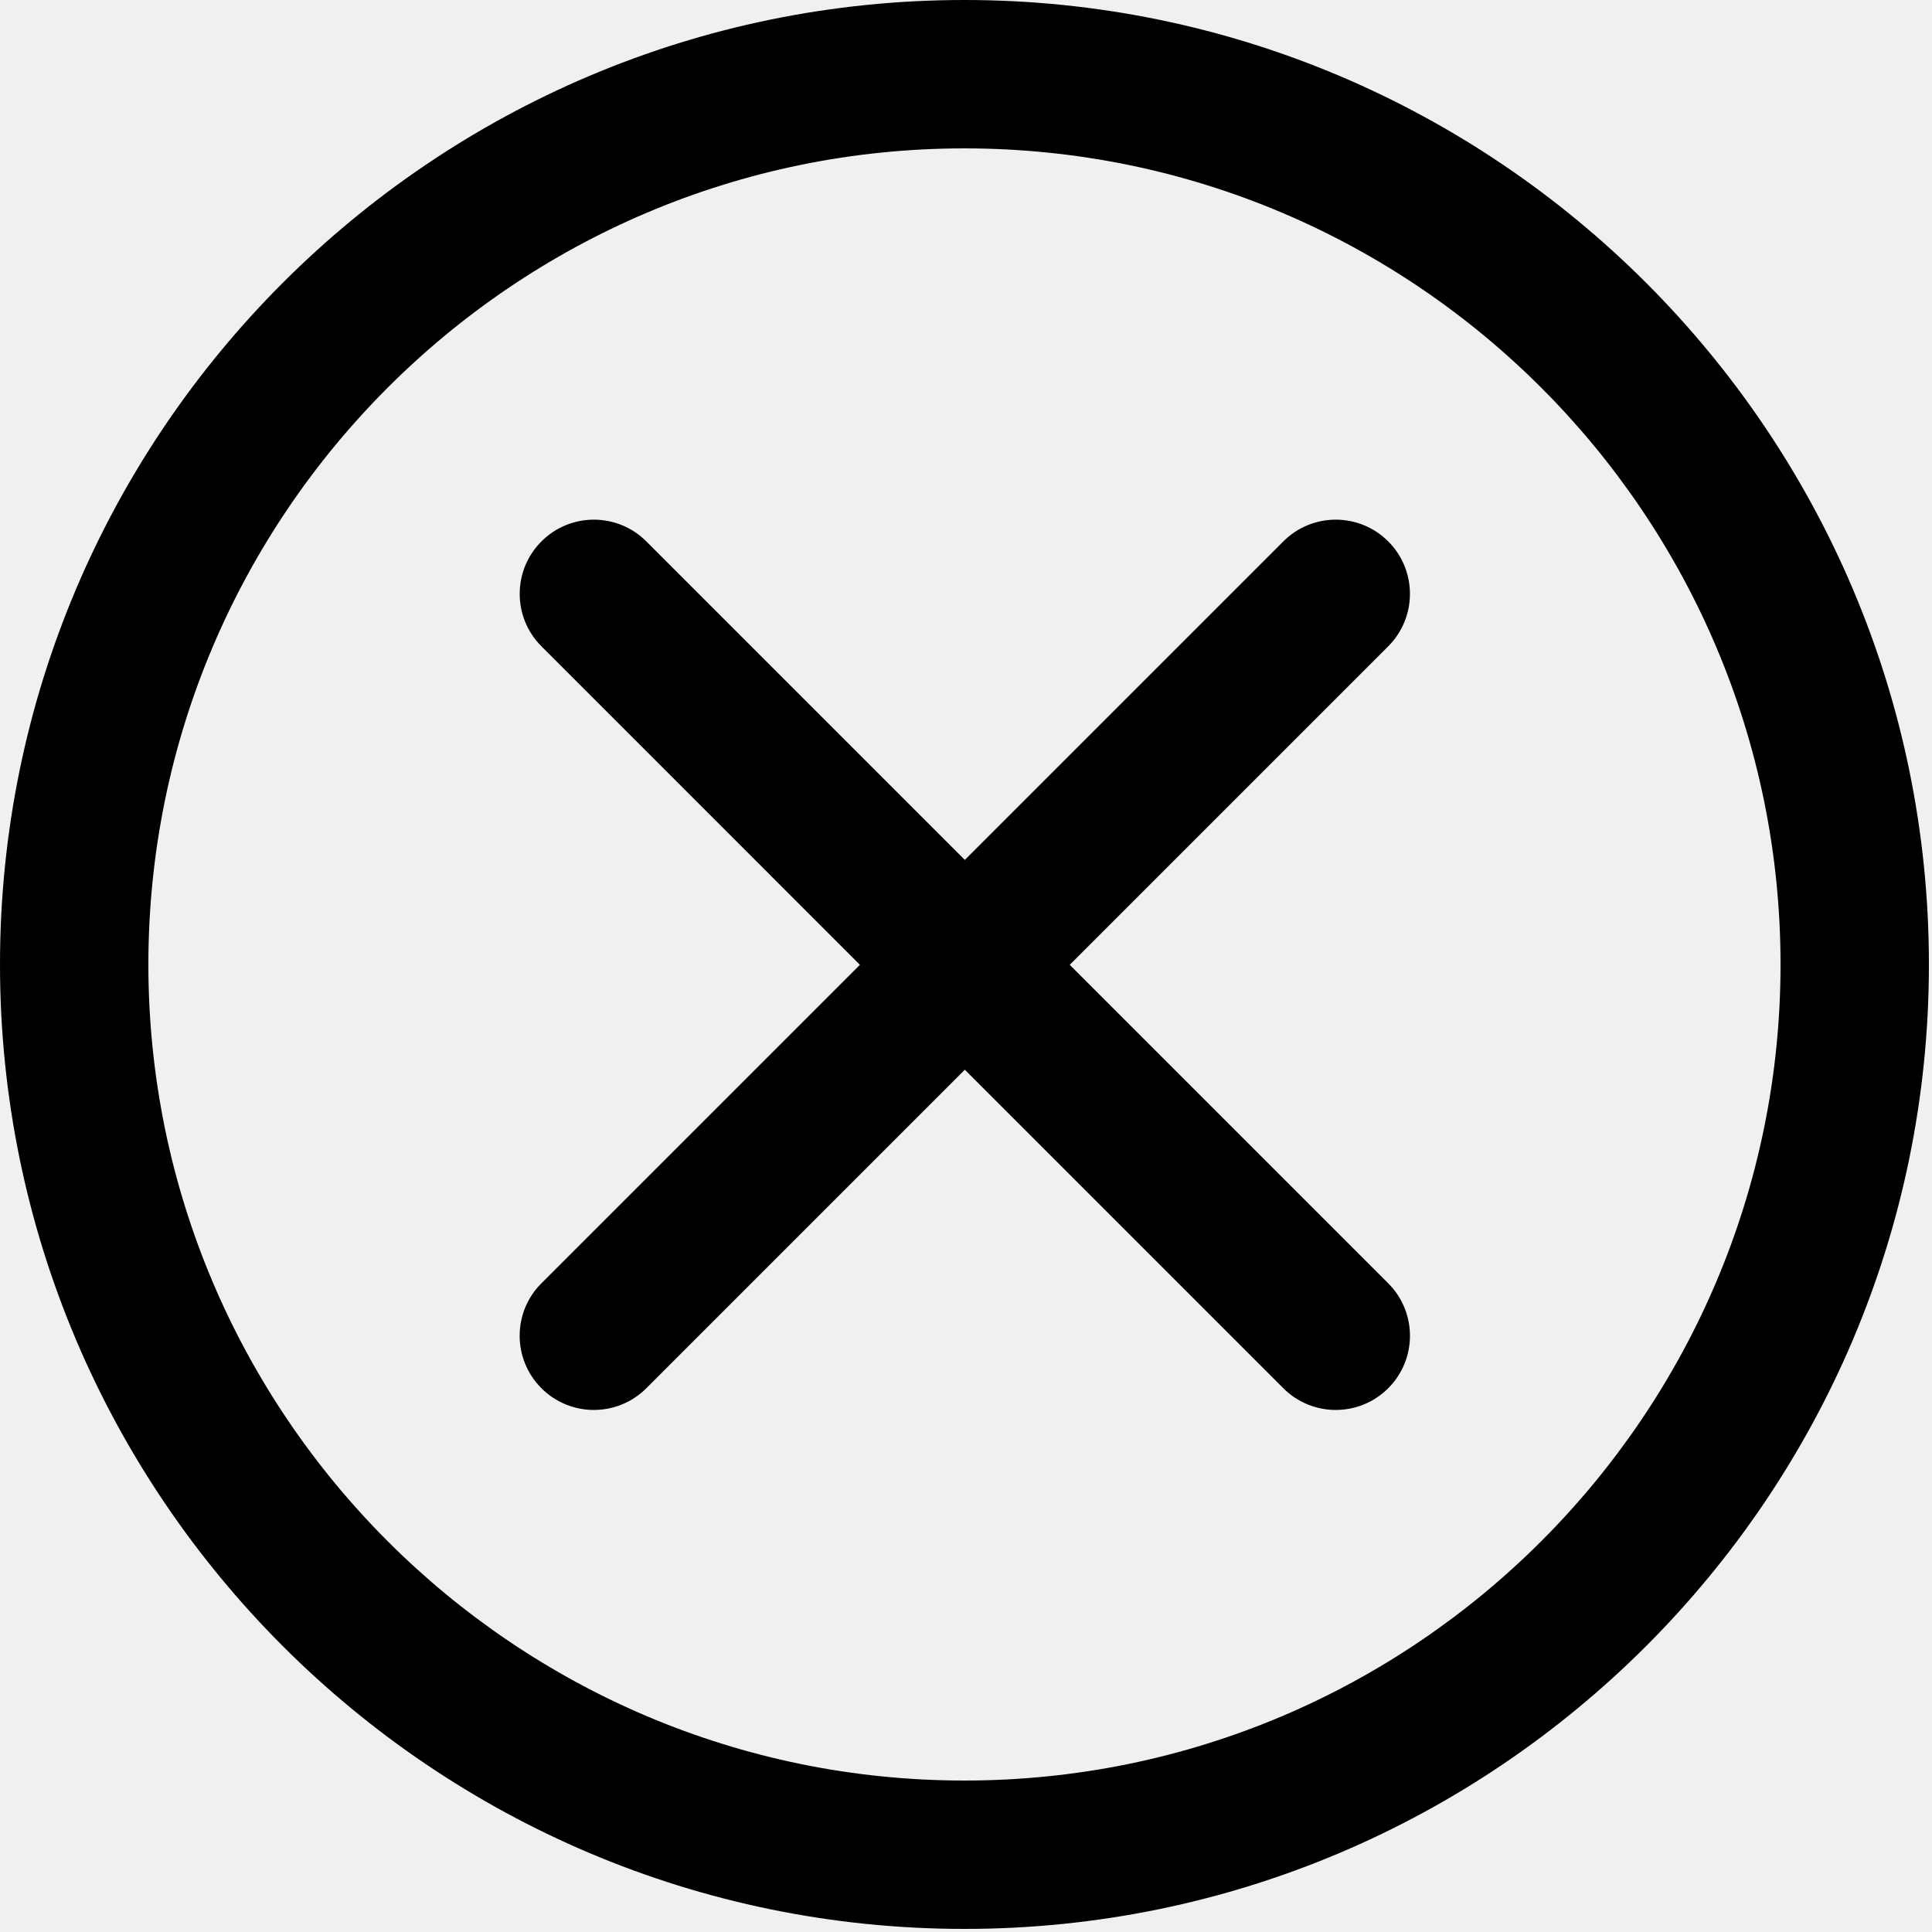
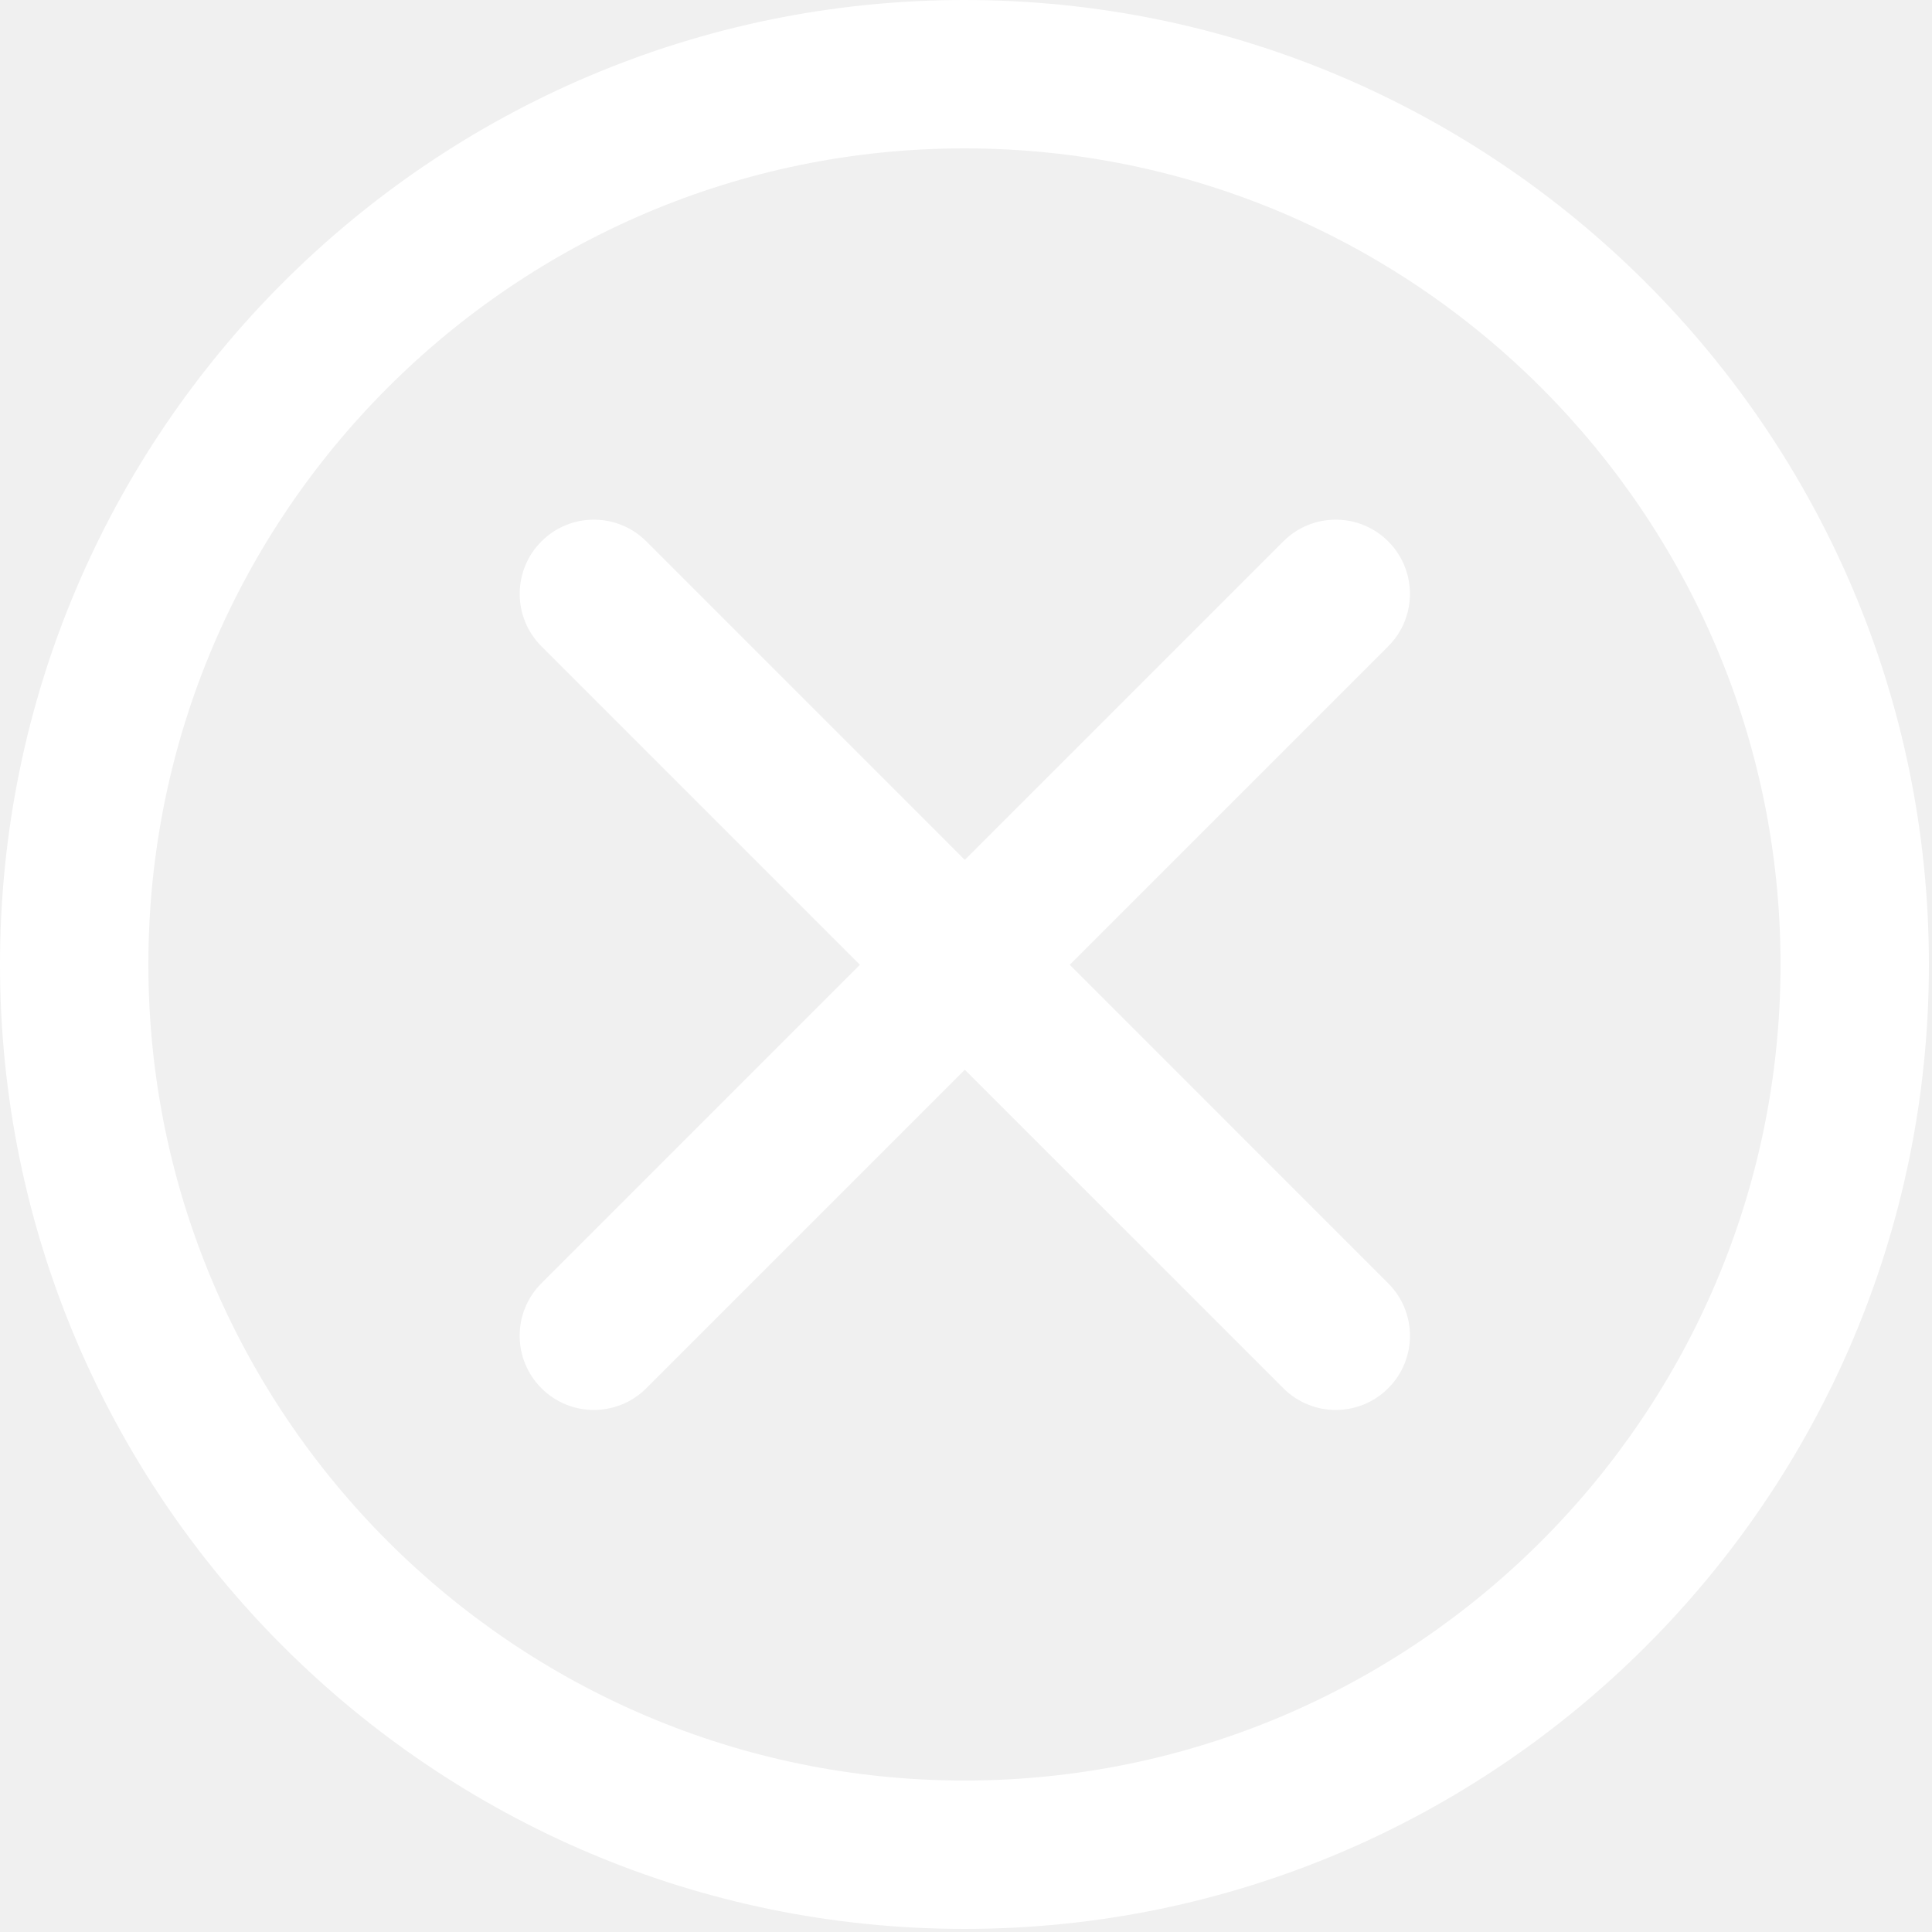
<svg xmlns="http://www.w3.org/2000/svg" width="375" height="375" viewBox="0 0 375 375" fill="none">
-   <path d="M187.2 0C83.975 0 0 83.975 0 187.2C0 290.425 83.975 374.4 187.2 374.4C290.425 374.4 374.4 290.425 374.4 187.2C374.4 83.975 290.425 0 187.2 0ZM187.2 345.6C99.861 345.6 28.8 274.539 28.8 187.2C28.8 99.861 99.861 28.8 187.2 28.8C274.539 28.8 345.6 99.861 345.6 187.2C345.6 274.539 274.539 345.6 187.2 345.6Z" fill="black" />
-   <path d="M269.454 105.086C263.826 99.459 254.714 99.459 249.092 105.086L187.27 166.908L125.454 105.086C119.826 99.459 110.714 99.459 105.092 105.086C99.47 110.714 99.465 119.826 105.092 125.448L166.908 187.27L105.086 249.086C99.459 254.714 99.459 263.826 105.086 269.448C107.903 272.265 111.584 273.67 115.27 273.67C118.956 273.67 122.637 272.265 125.454 269.454L187.27 207.632L249.086 269.448C251.903 272.265 255.584 273.67 259.27 273.67C262.956 273.67 266.637 272.265 269.454 269.454C275.081 263.826 275.081 254.714 269.454 249.092L207.632 187.27L269.448 125.454C275.075 119.826 275.075 110.714 269.454 105.086Z" fill="black" />
+   <path d="M187.2 0C83.975 0 0 83.975 0 187.2C0 290.425 83.975 374.4 187.2 374.4C290.425 374.4 374.4 290.425 374.4 187.2C374.4 83.975 290.425 0 187.2 0ZM187.2 345.6C99.861 345.6 28.8 274.539 28.8 187.2C28.8 99.861 99.861 28.8 187.2 28.8C274.539 28.8 345.6 99.861 345.6 187.2C345.6 274.539 274.539 345.6 187.2 345.6Z" fill="white" />
+   <path d="M269.454 105.086C263.826 99.459 254.714 99.459 249.092 105.086L187.27 166.908L125.454 105.086C119.826 99.459 110.714 99.459 105.092 105.086C99.47 110.714 99.465 119.826 105.092 125.448L166.908 187.27L105.086 249.086C99.459 254.714 99.459 263.826 105.086 269.448C107.903 272.265 111.584 273.67 115.27 273.67C118.956 273.67 122.637 272.265 125.454 269.454L187.27 207.632L249.086 269.448C251.903 272.265 255.584 273.67 259.27 273.67C262.956 273.67 266.637 272.265 269.454 269.454C275.081 263.826 275.081 254.714 269.454 249.092L207.632 187.27L269.448 125.454C275.075 119.826 275.075 110.714 269.454 105.086Z" fill="white" />
</svg>
